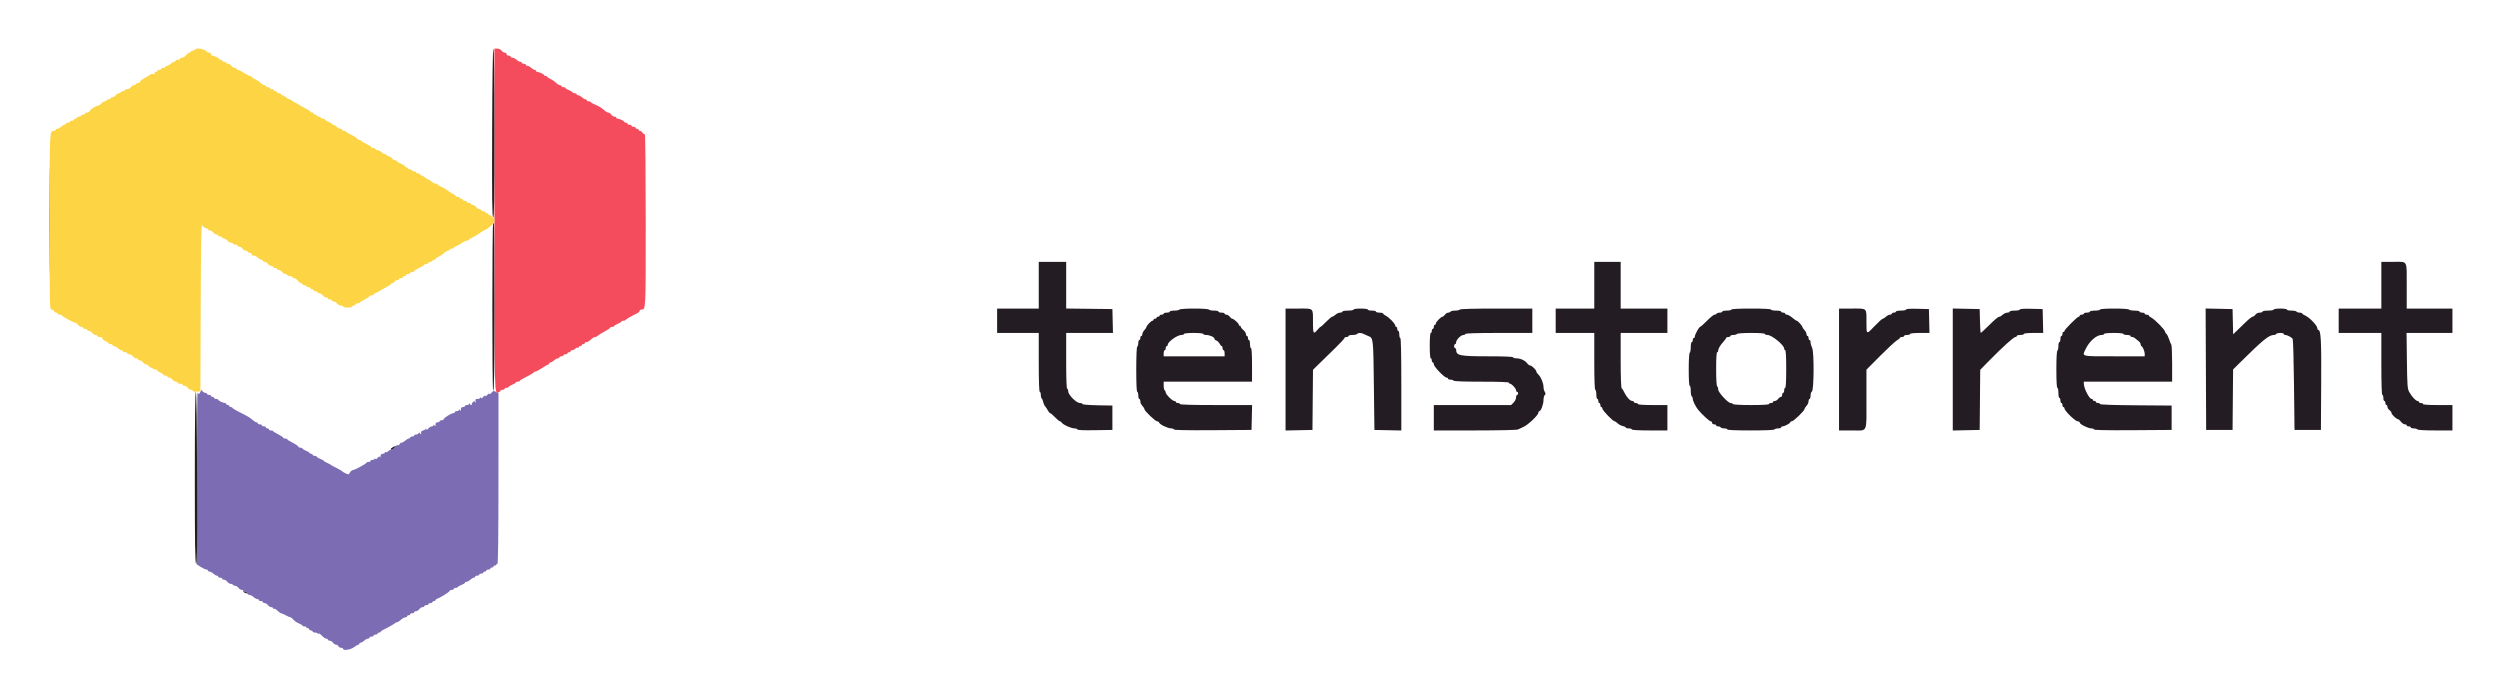
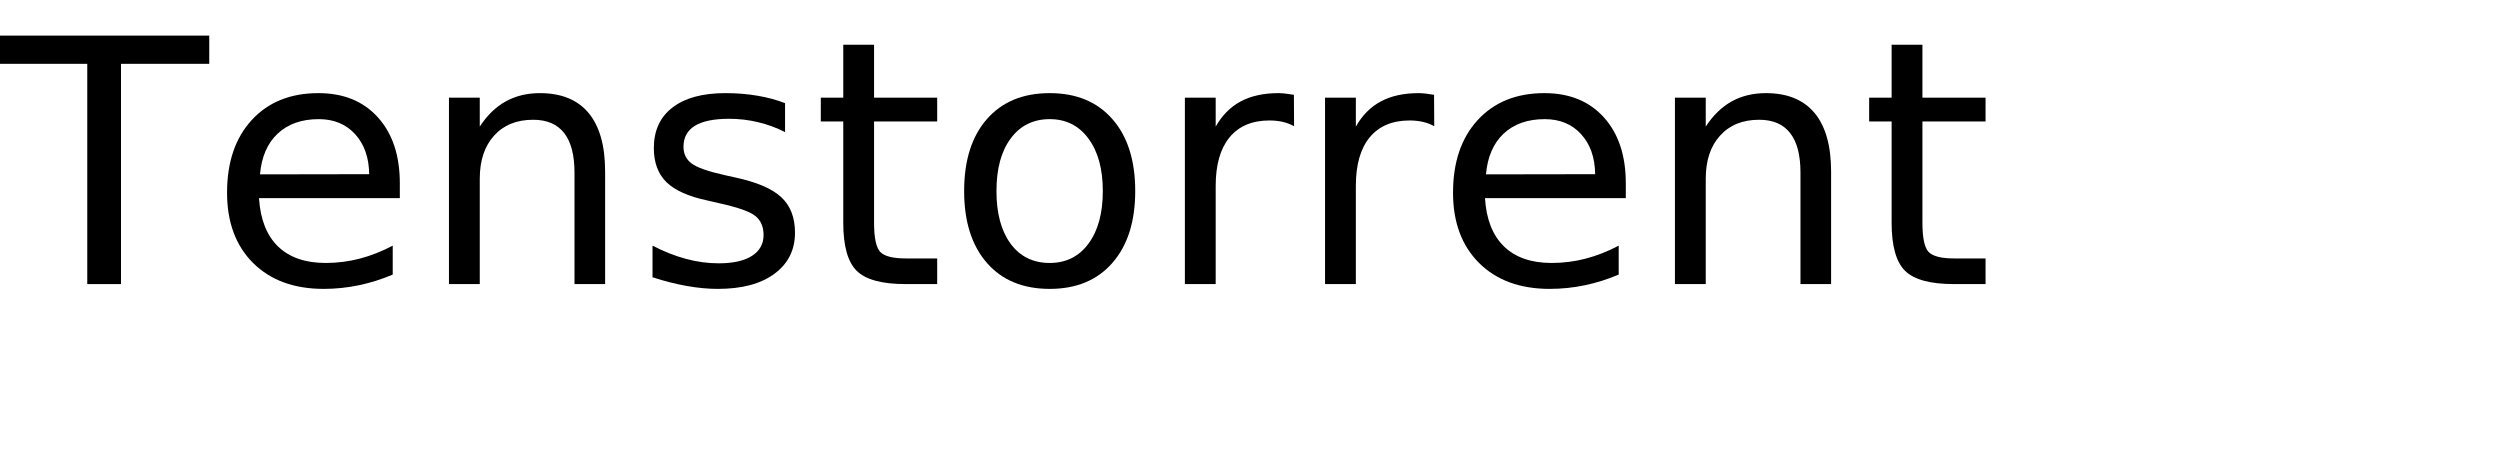
- <svg xmlns="http://www.w3.org/2000/svg" role="img" viewBox="-6.14 -7.14 410.28 114.28">
-   <g fill-rule="evenodd" stroke="none">
-     <path fill="#7b6cb3" d="M26.76 57.136c-.128.403-.354.476-.483.156-.046-.115-.09 6.184-.097 13.998l-.013 14.206.663.419c.365.23.777.418.917.418.139 0 .253.075.253.167 0 .092.116.167.257.167.141 0 .418.15.615.333.197.183.456.333.576.333.12 0 .219.075.219.167 0 .092.15.167.333.167.183 0 .333.075.333.166 0 .092.134.167.297.167.163 0 .405.15.537.333.132.184.369.334.527.334.157 0 .333.075.389.166.057.092.232.167.39.167s.395.15.527.333c.132.184.374.334.537.334.163 0 .296.075.296.166 0 .092.115.167.256.167.14 0 .298.112.351.25.052.138.223.25.38.25.156 0 .445.15.642.333.196.184.473.334.614.334.142 0 .257.075.257.166 0 .092.15.167.334.167.183 0 .333.075.333.167 0 .091.133.166.297.166.163 0 .404.15.536.334.132.183.374.333.537.333.163 0 .297.079.297.177 0 .097.07.133.156.08.085-.053.344.092.575.323.231.231.496.42.589.42.093 0 .437.15.763.333.326.184.674.334.773.334.098 0 .313.17.477.378.164.208.568.485.899.615.33.129.601.297.601.371 0 .075.15.136.333.136.184 0 .334.079.334.176 0 .097.067.135.149.084.082-.05.192.02.245.157.052.137.21.249.35.249.141 0 .256.075.256.167 0 .092.181.167.402.167.222 0 .441.093.487.208.063.155.088.151.098-.018.007-.13.216-.007.496.292.266.285.604.518.75.518.147 0 .267.075.267.166 0 .092.133.167.296.167.163 0 .405.15.537.333.132.184.366.334.519.334.153 0 .322.112.375.25.052.137.248.25.434.25s.339.075.339.166c0 .343 1.213.171 1.764-.25.301-.229.627-.416.725-.416.097 0 .177-.075.177-.167 0-.092.099-.167.219-.167s.379-.15.576-.333c.197-.183.474-.333.615-.333.141 0 .257-.075.257-.167 0-.092.15-.167.333-.167.184 0 .334-.075.334-.166 0-.092.15-.167.333-.167.183 0 .333-.075.333-.167 0-.091.113-.166.25-.166.138 0 .251-.057.252-.125 0-.069.169-.203.375-.299.66-.307 1.871-.99 1.958-1.105.047-.061.195-.136.33-.166.233-.053.341-.124.906-.597.137-.115.364-.208.506-.208.141 0 .257-.075.257-.167 0-.092.112-.167.25-.167.137 0 .25-.075.25-.166 0-.092.15-.167.333-.167.183 0 .333-.075.333-.167 0-.091.134-.166.297-.166.163 0 .405-.15.537-.334.132-.183.373-.333.536-.333.164 0 .297-.075.297-.167 0-.091.15-.166.333-.166.184 0 .334-.075.334-.167 0-.092.15-.167.333-.167.183 0 .333-.075.333-.166 0-.092.113-.167.25-.167.138 0 .25-.066.25-.147 0-.081.132-.19.292-.243.512-.167 1.943-1.063 2.007-1.257.034-.102.206-.186.382-.186.176 0 .319-.075.319-.167 0-.092.15-.167.334-.167.183 0 .333-.06.333-.133 0-.073.262-.228.583-.344.321-.116.584-.281.584-.367 0-.086.115-.156.257-.156.141 0 .418-.15.614-.333.197-.183.457-.333.577-.333.12 0 .218-.075.218-.167 0-.092.15-.167.334-.167.183 0 .333-.075.333-.166 0-.092.15-.167.333-.167.184 0 .334-.075.334-.167 0-.091.112-.166.25-.166.137 0 .25-.075.25-.167 0-.092.15-.167.333-.167.183 0 .333-.075.333-.166 0-.092.113-.167.25-.167.138 0 .25-.075.25-.167 0-.091.113-.166.25-.166.138 0 .25-.08.25-.177 0-.097.074-.131.163-.076.106.066.165-4.839.169-13.961l.005-14.061-.417-.224c-.376-.201-.449-.185-.751.164-.19.218-.335.291-.335.168 0-.124-.144-.052-.334.167-.189.218-.333.29-.333.166 0-.127-.132-.065-.317.148-.227.262-.342.305-.404.151-.066-.165-.089-.167-.099-.007-.007.115-.206.208-.441.208-.364 0-.412.056-.323.375.077.273.062.311-.057.14-.138-.201-.2-.198-.419.022-.142.141-.211.303-.154.36.056.057.022.103-.078.103-.099 0-.218-.093-.264-.208-.068-.167-.087-.167-.098 0-.007.115-.163.208-.346.208-.183 0-.333.075-.333.167 0 .092-.15.167-.334.167-.233 0-.334.112-.336.375-.002.303-.033.327-.164.125-.107-.167-.162-.181-.164-.042-.001.115-.152.208-.336.208-.183 0-.333.075-.333.167 0 .092-.114.167-.253.167-.333 0-1.58.79-1.58 1.002 0 .09-.15.164-.334.164-.183 0-.333.075-.333.167 0 .092-.15.167-.333.167-.234 0-.334.112-.336.375-.002.303-.034.327-.164.125-.108-.167-.163-.181-.164-.042-.002.115-.125.208-.275.208-.15 0-.412.162-.583.359-.21.241-.313.282-.314.125-.002-.16-.041-.174-.125-.045-.068.104-.273.22-.456.256-.221.045-.317.178-.285.395.041.276.02.288-.137.077-.141-.189-.207-.199-.271-.042-.047.115-.229.209-.404.209-.176 0-.32.075-.32.166 0 .092-.15.167-.333.167-.183 0-.333.075-.333.167 0 .091-.099.166-.219.166s-.379.15-.576.334c-.197.183-.466.333-.597.333-.132 0-.284.117-.339.261-.055.143-.179.212-.275.152-.096-.059-.327.086-.513.323-.186.237-.451.431-.589.431-.137 0-.363.113-.501.251-.138.139-.32.209-.405.157-.084-.052-.153-.015-.153.082s-.15.176-.333.176c-.231 0-.338.116-.347.375-.007.207-.052.278-.099.16-.063-.156-.17-.119-.388.132s-.324.288-.387.132c-.066-.165-.089-.167-.1-.007-.007.115-.163.208-.346.208-.183 0-.333.075-.333.167 0 .092-.15.167-.334.167-.183 0-.333.062-.333.139C54 68.951 52.066 70 51.798 70c-.214 0-.631.436-.631.659 0 .172-.967-.224-1.167-.478-.046-.058-.458-.291-.917-.518-.458-.227-.871-.457-.916-.51-.046-.053-.327-.202-.625-.332S47 68.543 47 68.49c0-.052-.263-.197-.583-.323-.321-.126-.584-.29-.584-.365 0-.074-.15-.135-.333-.135-.183 0-.333-.075-.333-.167 0-.092-.113-.167-.25-.167-.138 0-.25-.061-.25-.135 0-.075-.263-.239-.584-.365-.321-.126-.583-.29-.583-.364 0-.075-.142-.136-.316-.136-.173 0-.351-.093-.396-.208-.044-.115-.463-.396-.931-.625-.469-.229-.853-.473-.854-.542-.002-.068-.153-.125-.336-.125-.184 0-.334-.063-.334-.14 0-.077-.356-.321-.791-.542-.436-.22-.817-.457-.848-.526-.03-.069-.199-.125-.375-.125-.175 0-.319-.075-.319-.167 0-.091-.113-.166-.25-.166-.138 0-.25-.075-.25-.167 0-.092-.15-.167-.333-.167-.184 0-.334-.075-.334-.166 0-.092-.15-.167-.333-.167-.183 0-.333-.075-.333-.167 0-.091-.099-.166-.219-.166s-.398-.167-.616-.371c-.419-.39-.81-.621-2.374-1.401-.527-.263-.958-.534-.958-.603 0-.069-.113-.125-.25-.125s-.25-.075-.25-.167c0-.092-.113-.167-.25-.167s-.25-.075-.25-.166c0-.092-.098-.167-.217-.167-.306 0-1.113-.392-1.115-.542-.001-.068-.151-.125-.335-.125-.183 0-.333-.075-.333-.166 0-.092-.113-.167-.25-.167s-.25-.075-.25-.167c0-.091-.15-.166-.333-.166-.184 0-.334-.075-.334-.167 0-.092-.123-.167-.273-.167-.15 0-.366-.126-.479-.281-.188-.257-.215-.25-.321.084" />
-     <path fill="#f44c5c" d="M75.001 28.897c0 29.762-.029 28.629.728 28.338.149-.057.271-.171.271-.253 0-.082.15-.149.333-.149.184 0 .334-.075.334-.166 0-.092.15-.167.333-.167.183 0 .333-.061.333-.136 0-.074.263-.238.584-.364.32-.126.583-.29.583-.364 0-.075.15-.136.333-.136.184 0 .334-.056.335-.125.001-.069.169-.208.375-.308 1.003-.493 1.879-.996 1.929-1.109.031-.068.154-.125.275-.125.121 0 .61-.262 1.086-.583.477-.321.935-.583 1.017-.583.083 0 .15-.075.15-.167 0-.092.098-.167.219-.167.12 0 .379-.15.576-.333.197-.183.473-.333.615-.333.141 0 .257-.075.257-.167 0-.092.15-.167.333-.167.183 0 .333-.075.333-.166 0-.092.15-.167.334-.167.183 0 .333-.075.333-.167 0-.091.112-.166.25-.166s.25-.075.25-.167c0-.092.118-.167.262-.167.144 0 .375-.113.513-.251.139-.139.321-.209.405-.157.084.052.153.015.153-.082s.113-.176.25-.176c.138 0 .25-.075.25-.167 0-.092.113-.167.25-.167.138 0 .25-.075.25-.166 0-.092.118-.167.262-.167.144 0 .367-.094.494-.208.57-.511.744-.625.956-.625.124 0 .371-.132.549-.292.177-.161.679-.473 1.114-.693.436-.221.792-.464.792-.542 0-.077.15-.14.333-.14.184 0 .334-.061.334-.136 0-.074.262-.238.583-.364.321-.126.583-.29.583-.364 0-.075.144-.136.32-.136.175 0 .344-.056.375-.125.053-.12 1.153-.758 1.929-1.118.206-.096.374-.267.375-.382.001-.115.119-.208.263-.208.762 0 .742.392.736-14.664-.003-7.802-.065-14.148-.138-14.103-.073.045-.238-.064-.366-.242-.129-.179-.33-.325-.447-.325-.117 0-.213-.075-.213-.166 0-.092-.113-.167-.25-.167-.138 0-.25-.075-.25-.167 0-.091-.15-.166-.334-.166-.183 0-.333-.075-.333-.167 0-.092-.15-.167-.333-.167-.184 0-.334-.075-.334-.166 0-.092-.112-.167-.25-.167-.137 0-.25-.056-.251-.125-.002-.15-.809-.542-1.115-.542-.119 0-.217-.075-.217-.166 0-.092-.133-.167-.297-.167-.163 0-.404-.15-.536-.333-.132-.184-.34-.334-.461-.334s-.311-.076-.421-.169c-.794-.67-1.06-.842-1.713-1.111-.406-.167-.738-.359-.738-.428S90.683 9.5 90.5 9.5c-.183 0-.333-.075-.333-.167 0-.091-.099-.166-.219-.166s-.379-.15-.576-.334c-.197-.183-.474-.333-.615-.333-.141 0-.257-.075-.257-.167 0-.091-.15-.166-.333-.166-.184 0-.334-.061-.334-.136 0-.074-.262-.238-.583-.364-.321-.126-.583-.29-.583-.365 0-.074-.15-.135-.334-.135C86.15 7.167 86 7.092 86 7c0-.092-.116-.167-.258-.167-.141 0-.436-.179-.655-.397-.218-.219-.628-.5-.909-.624-.281-.125-.511-.283-.511-.353 0-.069-.113-.126-.25-.126-.138 0-.251-.056-.252-.125-.001-.149-.808-.541-1.115-.541-.119 0-.217-.075-.217-.167 0-.092-.098-.167-.218-.167s-.38-.15-.577-.333c-.196-.183-.473-.333-.614-.333-.142 0-.257-.075-.257-.167 0-.092-.15-.167-.334-.167-.183 0-.333-.075-.333-.166 0-.092-.116-.167-.257-.167-.141 0-.418-.15-.615-.333-.197-.184-.493-.334-.659-.334-.166 0-.302-.075-.302-.166 0-.092-.15-.167-.334-.167-.185 0-.333-.111-.333-.25 0-.137-.133-.25-.297-.25-.163 0-.404-.15-.536-.333-.141-.196-.432-.334-.703-.334h-.463v28.064" />
-     <path fill="#231c23" d="M74.627 14.598c-.034 10.851 0 13.8.165 13.937.166.138.208-2.634.208-13.765C75 5.698 74.942.833 74.835.833c-.107 0-.18 4.835-.208 13.765M1.913 29c0 7.746.02 10.915.045 7.042.025-3.873.025-10.211 0-14.084-.025-3.873-.045-.704-.045 7.042m72.882.542c-.179.192-.182 27.458-.003 27.458.165 0 .208-2.861.208-13.75 0-7.562-.038-13.75-.083-13.75-.046 0-.101.019-.122.042m89.538 10.125V43.5H157.5v4h6.833v4.833c0 3.111.06 4.834.167 4.834.092 0 .167.22.167.49 0 .269.065.53.145.58.08.049.188.307.242.573.053.266.194.586.313.712.119.125.323.434.453.686.13.252.305.459.388.459.083 0 .44.3.792.666.352.367.718.667.812.667.094 0 .231.103.305.229.194.333 1.536.938 2.081.938.258 0 .469.076.469.17 0 .112.995.155 2.875.125l2.875-.045v-4l-2.459-.046c-1.451-.028-2.458-.113-2.458-.209 0-.089-.189-.162-.421-.162-.574 0-1.912-1.338-1.912-1.912 0-.232-.075-.421-.167-.421-.107 0-.167-1.639-.167-4.584V47.5h7.678l-.047-1.958-.047-1.959-3.792-.044-3.792-.045v-7.661h-4.5v3.834m91.167 0V43.5h-6.333v4h6.333v4.667c0 3 .06 4.666.167 4.666.091 0 .166.338.166.75 0 .413.075.75.167.75.092 0 .167.15.167.334 0 .183.075.333.166.333.092 0 .167.15.167.333 0 .184.075.334.167.334.091 0 .166.114.166.253 0 .281 1.727 2.08 1.997 2.08.093 0 .322.152.509.339.186.186.561.383.833.437.272.054.495.165.495.245 0 .08.225.146.5.146s.5.075.5.166c0 .105 1.083.167 2.916.167h2.917v-4.167h-2.417c-1.5 0-2.416-.063-2.416-.166 0-.092-.15-.167-.334-.167-.183 0-.333-.075-.333-.167 0-.091-.116-.166-.258-.166-.352 0-.942-.624-1.293-1.368-.16-.34-.364-.663-.453-.718-.099-.061-.163-1.859-.163-4.591V47.5h7.667v-4h-7.667v-7.667H255.5v3.834m129.167 0V43.5h-7v4h7v5.083c0 3.278.059 5.084.166 5.084.092 0 .167.225.167.5s.075.5.167.5c.091 0 .166.15.166.333 0 .183.075.333.167.333.092 0 .167.134.167.297 0 .163.15.405.333.537.183.132.333.339.333.461 0 .245.82 1.025 1.086 1.033.093.003.309.193.481.422.173.23.453.417.623.417.171 0 .31.075.31.167 0 .091.15.166.334.166.183 0 .333.075.333.167 0 .092.221.167.49.167.27 0 .537.075.593.166.062.101 1.224.167 2.927.167h2.823v-4.167h-2.416c-1.5 0-2.417-.063-2.417-.166 0-.092-.15-.167-.333-.167-.184 0-.334-.075-.334-.167 0-.091-.098-.166-.218-.166-.288 0-.998-.768-1.387-1.5-.276-.519-.316-1.085-.366-5.125l-.057-4.542h7.528v-4h-7.5v-3.57c0-4.518.225-4.097-2.184-4.097h-1.982v3.834m-197.25 4c-.057.091-.436.166-.844.166-.407 0-.74.075-.74.167 0 .092-.225.167-.5.167s-.5.075-.5.166c0 .092-.15.167-.333.167-.183 0-.333.075-.333.167 0 .091-.113.166-.25.166-.138 0-.25.075-.25.167 0 .092-.113.167-.25.167-.138 0-.25.075-.25.166 0 .092-.085.167-.189.167-.203 0-.977.83-.978 1.049 0 .072-.15.293-.333.489-.184.197-.334.494-.334.66 0 .166-.075.302-.166.302-.092 0-.167.15-.167.333 0 .184-.075.334-.167.334-.091 0-.166.22-.166.49 0 .269-.075.536-.167.593-.103.064-.167 1.502-.167 3.76 0 2.327.061 3.657.167 3.657.092 0 .167.262.167.583 0 .321.075.583.166.583.092 0 .167.174.167.386 0 .211.15.546.333.743.184.196.334.437.334.535 0 .277 1.796 2.003 2.085 2.003.142 0 .3.107.35.238.118.308 1.44.929 1.98.929.23 0 .418.076.418.168 0 .112 2.157.154 6.375.125l6.375-.043.047-2.042.047-2.042h-5.922c-3.837 0-5.922-.058-5.922-.166 0-.092-.15-.167-.333-.167-.184 0-.334-.075-.334-.167 0-.091-.115-.166-.255-.166-.327 0-1.411-1.077-1.411-1.402 0-.135-.075-.292-.167-.348-.092-.057-.167-.399-.167-.76V55.5h14.5v-2.75c0-1.722-.062-2.75-.166-2.75-.092 0-.167-.3-.167-.667 0-.366-.075-.666-.167-.666-.091 0-.166-.15-.166-.334 0-.183-.075-.333-.167-.333-.092 0-.167-.145-.167-.321 0-.177-.187-.469-.416-.649-.229-.18-.417-.411-.417-.512 0-.102-.075-.185-.167-.185-.091 0-.166-.085-.166-.189 0-.222-.84-.977-1.089-.977-.094 0-.279-.15-.411-.334-.132-.183-.374-.333-.537-.333-.163 0-.297-.075-.297-.167 0-.091-.225-.166-.5-.166s-.5-.075-.5-.167c0-.092-.333-.167-.74-.167s-.786-.075-.843-.166c-.061-.098-1.054-.167-2.417-.167-1.362 0-2.356.069-2.416.167m17.416 9.838V63.51l2.209-.047 2.208-.046.044-4.935.044-4.935 1.039-1.023c.572-.563 1.733-1.696 2.581-2.517.848-.822 1.542-1.572 1.542-1.667 0-.095.15-.173.333-.173.184 0 .334-.075.334-.167 0-.092.295-.167.656-.167.362 0 .704-.075.76-.166.13-.21.665-.216 1.044-.011.159.085.529.252.821.369.789.317.788.309.882 8.142l.087 7.25 2.208.046 2.208.047v-7.588c0-4.948-.058-7.589-.166-7.589-.092 0-.167-.262-.167-.583 0-.321-.075-.583-.167-.583-.091 0-.166-.15-.166-.334 0-.183-.075-.333-.167-.333-.092 0-.167-.098-.167-.217 0-.297-.978-1.314-1.541-1.604-.252-.129-.459-.298-.459-.374 0-.076-.262-.138-.583-.138-.321 0-.583-.075-.583-.167 0-.092-.3-.167-.667-.167-.367 0-.667-.075-.667-.166 0-.096-.5-.167-1.166-.167-.667 0-1.167.071-1.167.167 0 .091-.412.166-.917.166-.504 0-.916.075-.916.167 0 .092-.174.167-.386.167-.211 0-.546.15-.743.333-.196.183-.44.333-.542.333-.101 0-.55.375-.996.834-.446.458-.859.833-.917.833-.057 0-.294.225-.525.5-.646.768-.725.634-.725-1.236 0-2.437.18-2.264-2.351-2.264h-2.149v10.005m28.584-9.838c-.057.091-.394.166-.75.166s-.694.075-.75.167c-.057.092-.232.167-.39.167s-.395.15-.527.333c-.132.183-.313.333-.403.333-.245 0-1.097.865-1.097 1.115 0 .12-.075.219-.167.219-.091 0-.166.15-.166.333 0 .183-.075.333-.167.333-.092 0-.167.15-.167.334 0 .183-.075.333-.166.333-.103 0-.167.806-.167 2.083 0 1.278.064 2.084.167 2.084.091 0 .166.15.166.333 0 .183.075.333.167.333.092 0 .167.145.167.323 0 .372 1.736 2.177 2.094 2.177.131 0 .239.075.239.167 0 .092.183.167.407.167.224 0 .453.075.51.166.064.105 1.779.167 4.593.167 2.882 0 4.49.06 4.49.167 0 .091.078.166.174.166.268 0 .993.786.993 1.076 0 .142.075.258.166.258.092 0 .167.112.167.25 0 .137-.075.25-.167.25-.091 0-.166.191-.166.424 0 .233-.184.608-.409.833l-.41.409H229.167V63.5h6.752c3.767 0 6.88-.068 7.042-.153.159-.084.577-.278.929-.431.738-.322 2.443-1.945 2.443-2.325 0-.142.074-.258.165-.258.252 0 .669-1.133.669-1.82 0-.337.092-.705.204-.817.161-.161.161-.273 0-.531-.112-.18-.204-.544-.204-.809 0-.619-.446-1.687-.852-2.038-.173-.151-.315-.362-.315-.47 0-.267-.765-1.015-1.039-1.015-.121 0-.331-.153-.466-.341-.336-.469-1.102-.825-1.771-.825-.306 0-.557-.075-.557-.167 0-.107-1.514-.167-4.209-.167-4.524 0-5.125-.124-5.125-1.061 0-.149-.075-.272-.166-.272-.092 0-.167-.15-.167-.333 0-.184.075-.334.167-.334.091 0 .166-.139.166-.31 0-.402.788-1.19 1.19-1.19.171 0 .31-.075.31-.166 0-.108 1.945-.167 5.5-.167h5.5v-4h-5.906c-3.759 0-5.945.061-6.01.167m44.583 0c0 .091-.338.166-.75.166-.413 0-.75.075-.75.167 0 .092-.183.167-.407.167-.224 0-.453.075-.51.166-.056.092-.215.167-.352.167-.137 0-.691.45-1.231 1-.54.55-1.047 1-1.127 1-.177 0-.873 1.274-.873 1.599 0 .129-.075.234-.167.234-.091 0-.166.15-.166.334 0 .183-.075.333-.167.333-.092 0-.167.371-.167.823 0 .453-.075.87-.166.927-.1.062-.167 1.168-.167 2.76 0 1.66.063 2.657.167 2.657.091 0 .166.37.166.823 0 .453.075.87.167.927.092.056.167.246.167.421 0 .314.478 1.277.877 1.768.61.748 1.854 1.894 2.056 1.894.128 0 .233.112.233.25 0 .139.148.25.334.25.183 0 .333.075.333.167 0 .091.146.166.323.166.178 0 .37.075.427.167.057.092.324.167.593.167.27 0 .49.075.49.166 0 .107 1.386.167 3.824.167 2.369 0 3.863-.063 3.926-.167.057-.091.324-.166.594-.166.269 0 .49-.075.49-.167 0-.092.101-.167.224-.167.334 0 1.276-.501 1.276-.679 0-.084.114-.154.253-.154.286 0 2.08-1.729 2.08-2.003 0-.098.15-.339.333-.535.184-.197.334-.532.334-.743 0-.212.075-.386.166-.386.092 0 .167-.256.167-.569 0-.313.094-.601.208-.639.345-.114.391-6.475.052-7.155-.143-.287-.26-.697-.26-.912 0-.215-.075-.391-.167-.391-.091 0-.166-.15-.166-.334 0-.183-.075-.333-.167-.333-.092 0-.167-.136-.167-.302 0-.166-.15-.463-.333-.66-.183-.196-.333-.417-.334-.489 0-.194-.763-1.049-.935-1.049-.081-.001-.41-.225-.731-.5s-.715-.499-.875-.5c-.16 0-.292-.075-.292-.167 0-.091-.15-.166-.333-.166-.183 0-.333-.075-.333-.167 0-.092-.375-.167-.834-.167-.458 0-.833-.075-.833-.166 0-.106-1.194-.167-3.25-.167s-3.25.061-3.25.167m17.667 9.833v10h2.149c2.622 0 2.351.607 2.351-5.249V53.53l2.228-2.243c1.226-1.233 2.463-2.381 2.75-2.551.287-.169.522-.367.522-.439 0-.072.15-.13.333-.13.183 0 .333-.075.333-.167 0-.092.225-.167.5-.167s.5-.075.5-.166c0-.1.641-.167 1.589-.167h1.589l-.047-1.958-.047-1.959-1.875-.047c-1.209-.03-1.875.014-1.875.125 0 .096-.372.172-.834.172-.458 0-.833.075-.833.167 0 .092-.15.167-.333.167-.184 0-.334.075-.334.166 0 .092-.136.167-.302.167-.166 0-.462.15-.659.333-.197.184-.437.334-.534.334-.097 0-.677.525-1.29 1.166-1.411 1.479-1.381 1.492-1.381-.569 0-2.437.179-2.264-2.351-2.264h-2.149v10m18.666 0v10.01l2.209-.047 2.208-.046.044-4.934.044-4.933 1.539-1.567c2.144-2.181 3.954-3.816 4.227-3.816.126 0 .229-.075.229-.167 0-.092.263-.167.584-.167.32 0 .583-.075.583-.166 0-.1.641-.167 1.589-.167h1.588l-.047-1.958-.047-1.959-1.875-.047c-1.209-.03-1.875.014-1.875.125 0 .096-.371.172-.833.172-.458 0-.833.075-.833.167 0 .092-.174.167-.386.167-.211 0-.546.15-.743.333-.196.183-.435.333-.529.333-.229 0-.678.375-1.946 1.625-.581.573-1.093 1.042-1.138 1.042-.045 0-.102-.881-.128-1.958l-.047-1.959-2.208-.046-2.209-.047V53.5m24.167-9.833c0 .091-.375.166-.833.166-.459 0-.834.075-.834.167 0 .092-.225.167-.5.167s-.5.075-.5.166c0 .092-.15.167-.333.167-.183 0-.333.075-.333.167 0 .091-.077.166-.17.166-.221 0-2.33 2.109-2.33 2.331 0 .093-.075.169-.167.169-.092 0-.167.15-.167.334 0 .183-.075.333-.166.333-.092 0-.167.225-.167.5s-.075.5-.167.5c-.091 0-.166.296-.166.657 0 .361-.075.703-.167.76-.101.062-.167 1.279-.167 3.093 0 1.882.062 2.99.167 2.99.092 0 .167.375.167.833 0 .459.075.834.166.834.092 0 .167.187.167.416 0 .23.075.417.167.417.091 0 .166.15.166.333 0 .184.075.334.167.334.092 0 .167.102.167.227 0 .375 1.769 2.106 2.152 2.106.191 0 .35.094.352.208.006.273 1.373.959 1.91.959.231 0 .419.076.419.168 0 .112 2.157.154 6.375.125l6.375-.043v-4l-5.875-.044c-3.725-.028-5.875-.104-5.875-.208 0-.091-.15-.165-.333-.165-.184 0-.334-.075-.334-.167 0-.091-.112-.166-.25-.166-.137 0-.25-.075-.25-.167 0-.092-.096-.167-.214-.167-.376 0-1.247-1.68-1.273-2.458l-.013-.375h14.5v-2.967c0-1.631-.062-3.038-.137-3.125-.076-.087-.238-.478-.361-.869s-.323-.794-.446-.895c-.122-.102-.222-.269-.222-.373 0-.273-1.67-1.981-2.209-2.258-.252-.13-.458-.298-.458-.374 0-.077-.15-.139-.333-.139-.184 0-.334-.075-.334-.167 0-.091-.187-.166-.416-.166-.229 0-.417-.075-.417-.167 0-.092-.371-.167-.823-.167-.453 0-.87-.075-.927-.166-.061-.099-1.057-.167-2.427-.167-1.437 0-2.323.064-2.323.167m17.374 9.786l.043 9.964h4.333l.044-4.964.044-4.963 1.216-1.204c3.667-3.63 4.676-4.453 5.462-4.453.164 0 .344-.075.401-.166.056-.092.361-.167.676-.167.316 0 .574.075.574.167 0 .091.097.166.216.166.36 0 1.102.4 1.239.667.07.137.165 3.55.211 7.583l.084 7.334h4.333l.045-7.5c.045-7.324-.044-8.917-.498-8.917-.072 0-.13-.112-.13-.248 0-.459-1.264-1.786-2.019-2.12-.265-.118-.481-.27-.481-.339 0-.07-.183-.126-.407-.126-.224 0-.453-.075-.51-.167-.057-.092-.436-.167-.843-.167s-.74-.075-.74-.166c0-.094-.473-.167-1.084-.167-.611 0-1.083.073-1.083.167 0 .091-.413.166-.917.166s-.916.075-.916.167c0 .092-.209.167-.464.167-.272 0-.562.137-.703.333-.132.183-.338.333-.457.333s-.647.418-1.172.929c-.525.51-1.196 1.16-1.491 1.444l-.536.517-.047-2.07-.047-2.07-2.21-.046-2.209-.047.043 9.963m-164.541-5.786c0 .091.21.166.467.166.582 0 1.364.352 1.365.614.001.109.14.241.308.295.169.053.407.283.528.511.122.227.284.414.36.414.077 0 .139.15.139.333 0 .183.075.333.167.333.091 0 .166.225.166.5v.5h-10v-.5c0-.275.075-.5.167-.5.092 0 .167-.15.167-.333 0-.183.075-.333.166-.333.092 0 .167-.101.167-.224 0-.485 1.57-1.61 2.248-1.61.23 0 .419-.075.419-.166 0-.1.639-.167 1.583-.167s1.583.067 1.583.167m92.167 0c0 .091.189.166.419.166.718 0 2.748 1.661 2.748 2.248 0 .139.075.252.166.252.105 0 .167 1.139.167 3.084 0 1.944-.062 3.083-.167 3.083-.091 0-.166.188-.166.417 0 .229-.075.416-.167.416-.092 0-.167.15-.167.334 0 .183-.096.333-.213.333-.117 0-.321.15-.453.333-.132.184-.374.334-.537.334-.163 0-.297.075-.297.166 0 .092-.15.167-.333.167-.183 0-.333.075-.333.167 0 .104-1.08.166-2.907.166-1.758 0-2.948-.066-3.01-.166-.057-.092-.222-.167-.368-.167-.439 0-2.049-1.752-2.049-2.229 0-.23-.075-.464-.166-.521-.101-.062-.167-1.196-.167-2.843 0-1.716.062-2.74.167-2.74.091 0 .166-.114.166-.253 0-.334.314-.869.875-1.49.251-.279.457-.564.458-.632 0-.069.151-.125.334-.125.183 0 .333-.075.333-.167 0-.092.221-.167.49-.167.27 0 .537-.075.594-.166.06-.098 1.029-.167 2.343-.167 1.382 0 2.24.064 2.24.167m58.833 0c0 .091.263.166.584.166.321 0 .583.075.583.167 0 .092.118.167.262.167.144 0 .36.093.479.208.12.115.377.319.572.453.194.135.354.379.354.542 0 .163.056.297.125.298.186.002.541.843.541 1.282v.383h-5c-5.616 0-5.311.082-4.668-1.246.601-1.241 1.761-2.254 2.583-2.254.23 0 .419-.075.419-.166 0-.1.639-.167 1.583-.167s1.583.067 1.583.167m-316.5 23.468c0 10.911.046 14.03.209 14.253.167.229.199-2.533.164-13.968-.028-9.255-.101-14.253-.208-14.253-.107 0-.165 4.871-.165 13.968m32.542-4.908c-.206.102-.375.243-.375.313 0 .23.277.132.583-.207.334-.368.328-.372-.208-.106M33.729 89.855c.021.108.207.259.413.335.238.088.338.079.273-.026-.056-.09-.203-.164-.328-.164-.124 0-.264-.077-.311-.171-.046-.094-.067-.082-.047.026" />
-     <path fill="#fcd444" d="M25.833 1c0 .092-.15.167-.333.167-.183 0-.333.075-.333.166 0 .092-.102.167-.227.167s-.367.188-.54.417c-.176.235-.481.416-.699.416-.216 0-.342.074-.284.167.058.095-.082.167-.324.167-.234 0-.426.075-.426.166 0 .092-.099.167-.219.167s-.379.15-.576.333c-.197.184-.474.334-.615.334-.141 0-.257.075-.257.166 0 .092-.15.167-.333.167-.184 0-.334.075-.334.167 0 .091-.15.166-.333.166-.183 0-.333.075-.333.167 0 .092-.117.167-.26.167-.143 0-.214.075-.157.166.058.094-.077.167-.31.167-.227 0-.437.056-.468.125-.03.069-.412.306-.847.526-.435.221-.792.502-.792.625s-.15.224-.333.224c-.183 0-.333.075-.333.167 0 .091-.134.166-.297.166-.163 0-.405.15-.537.334-.132.183-.411.333-.62.333-.209 0-.38.075-.38.167 0 .091-.15.166-.333.166-.183 0-.333.075-.333.167 0 .092-.134.167-.297.167-.163 0-.405.15-.537.333-.132.183-.373.333-.536.333-.164 0-.297.075-.297.167 0 .092-.15.167-.333.167-.184 0-.334.075-.334.166 0 .092-.133.167-.296.167-.163 0-.405.15-.537.333-.132.184-.325.334-.428.334-.347 0-1.255.53-1.454.85-.109.174-.33.316-.491.316-.162 0-.294.075-.294.167 0 .092-.15.167-.333.167-.183 0-.333.075-.333.166 0 .092-.15.167-.334.167-.183 0-.333.075-.333.167 0 .091-.112.166-.25.166S6 12.408 6 12.5c0 .092-.15.167-.333.167-.184 0-.334.075-.334.166 0 .092-.15.167-.333.167-.183 0-.333.075-.333.167 0 .091-.099.166-.219.166s-.379.15-.576.334c-.197.183-.474.333-.615.333-.141 0-.257.075-.257.167 0 .091-.118.166-.262.166-.758 0-.738-.397-.738 14.905 0 14.046.008 14.429.316 14.429.173 0 .358.112.411.25.053.137.211.25.351.25.14 0 .255.075.255.166 0 .092.144.167.32.167.175 0 .344.062.375.139.073.182 1.934 1.194 2.195 1.194.112 0 .312.15.444.334.132.183.373.333.536.333.164 0 .297.075.297.167 0 .091.15.166.333.166.184 0 .334.075.334.167 0 .092.133.167.296.167.163 0 .405.15.537.333.132.183.374.333.537.333.163 0 .296.075.296.167 0 .092.188.167.417.167.243 0 .417.095.417.229 0 .127.225.323.5.437.275.114.5.273.5.354 0 .08.15.146.333.146.183 0 .333.075.333.167 0 .092.116.167.257.167.142 0 .418.15.615.333.197.183.456.333.576.333.121 0 .219.075.219.167 0 .092.192.167.427.167.241 0 .381.072.323.166-.057.093.069.167.287.167.214 0 .498.15.63.333.132.184.373.334.536.334.164 0 .297.075.297.166 0 .092.133.167.297.167.163 0 .404.15.536.333.132.184.374.334.537.334.163 0 .297.069.297.154 0 .178.941.679 1.275.679.124 0 .225.066.225.146 0 .081.225.24.5.354.275.114.5.273.5.354 0 .08.15.146.333.146.183 0 .333.075.333.167 0 .091.134.166.297.166.163 0 .405.15.537.334.132.183.373.333.536.333.164 0 .297.075.297.167 0 .091.188.166.417.166.229 0 .416.075.416.167 0 .092.134.167.297.167.163 0 .405.15.537.333.132.183.373.333.536.333.164 0 .297.08.297.177 0 .102.263.155.625.125l.625-.052.043-13.625c.027-8.89.1-13.625.208-13.625.091 0 .166.074.166.164 0 .09.187.21.416.268.23.057.417.171.417.253 0 .082.133.149.297.149.163 0 .404.15.536.333.132.183.374.333.537.333.163 0 .297.075.297.167 0 .092.15.167.333.167.183 0 .333.075.333.166 0 .092.134.167.297.167.163 0 .405.15.537.333.132.184.369.334.527.334.157 0 .333.075.389.166.057.092.249.167.427.167s.323.075.323.167c0 .091.134.166.297.166.163 0 .405.15.537.334.132.183.373.333.536.333.164 0 .297.075.297.167 0 .091.15.166.333.166.192 0 .334.111.334.263 0 .157.113.24.285.207.157-.03.468.114.691.321.223.207.507.376.631.376s.226.075.226.167c0 .091.133.166.297.166.163 0 .404.15.536.334.132.183.374.333.537.333.163 0 .297.075.297.167 0 .091.15.166.333.166.183 0 .333.075.333.167 0 .092.134.167.297.167.163 0 .405.15.537.333.132.183.373.333.536.333.164 0 .297.075.297.167 0 .092.188.167.417.167.229 0 .416.075.416.166 0 .092.133.167.294.167.162 0 .435.188.607.417.172.229.415.416.539.416.125 0 .227.075.227.167 0 .092.15.167.333.167.184 0 .334.075.334.166 0 .092.15.167.333.167.183 0 .333.075.333.167 0 .091.113.166.25.166.138 0 .25.075.25.167 0 .092.15.167.334.167.183 0 .333.075.333.166 0 .092.133.167.297.167.163 0 .404.15.536.333.132.184.374.334.537.334.163 0 .297.075.297.166 0 .092.15.167.333.167.183 0 .333.075.333.167 0 .091.134.166.297.166.163 0 .405.15.537.334.132.183.411.333.62.333.209 0 .38.075.38.167 0 .091.337.166.75.166.412 0 .75-.075.75-.166 0-.092.112-.167.25-.167.137 0 .25-.075.25-.167 0-.091.143-.166.319-.166.176 0 .345-.057.375-.125.031-.069.412-.306.847-.527.436-.22.792-.464.792-.541 0-.077.15-.141.333-.141.184 0 .334-.056.334-.126 0-.069.243-.232.541-.361.298-.13.58-.28.625-.335.046-.054.44-.278.875-.498.436-.219.792-.462.792-.539 0-.077.115-.141.255-.141.141 0 .299-.112.351-.25.053-.137.238-.25.412-.25.173 0 .315-.075.315-.166 0-.092.15-.167.334-.167.183 0 .333-.075.333-.167 0-.091.112-.166.25-.166.137 0 .25-.075.25-.167 0-.092.15-.167.333-.167.184 0 .334-.075.334-.166 0-.092.15-.167.333-.167.183 0 .333-.069.333-.153 0-.084.375-.323.834-.53.458-.207.833-.438.833-.513 0-.076.15-.137.333-.137.184 0 .334-.075.334-.167 0-.092.15-.167.333-.167.183 0 .333-.075.333-.166 0-.092.113-.167.25-.167.138 0 .25-.066.25-.146 0-.081.211-.234.468-.34.256-.107.666-.378.909-.604.243-.225.558-.41.699-.41.142 0 .258-.075.258-.167 0-.091.15-.166.333-.166.183 0 .333-.057.333-.126 0-.07.244-.232.542-.362.298-.13.579-.279.625-.332.169-.197.837-.514 1.081-.514.139 0 .252-.066.252-.147 0-.081.132-.189.292-.24.286-.09 1.21-.614 1.375-.779.087-.088.678-.434 1.258-.738.542-.285 1.33-1.143 1.274-1.389-.077-.339-.578-.873-.819-.873-.117 0-.213-.075-.213-.167 0-.092-.113-.167-.25-.167-.138 0-.25-.079-.25-.176 0-.097-.069-.134-.153-.082-.085.052-.267-.018-.405-.157-.138-.138-.353-.251-.477-.251-.123 0-.333-.15-.465-.334-.132-.183-.374-.333-.537-.333-.163 0-.296-.075-.296-.167 0-.091-.15-.166-.334-.166-.183 0-.333-.075-.333-.167 0-.092-.15-.167-.333-.167-.184 0-.334-.075-.334-.166 0-.092-.112-.167-.25-.167-.137 0-.25-.075-.25-.167 0-.091-.15-.166-.333-.166-.183 0-.333-.058-.333-.129 0-.071-.282-.277-.625-.458-.344-.181-.729-.428-.856-.548-.126-.12-.52-.344-.875-.498-.354-.154-.644-.337-.644-.407 0-.07-.136-.127-.302-.127-.166 0-.463-.15-.66-.333-.197-.184-.439-.334-.538-.334-.1 0-.342-.15-.539-.333-.197-.183-.456-.333-.576-.333-.12 0-.219-.075-.219-.167 0-.092-.15-.167-.333-.167-.183 0-.333-.075-.333-.166 0-.092-.15-.167-.334-.167-.183 0-.333-.075-.333-.167 0-.091-.15-.166-.333-.166-.184 0-.334-.075-.334-.167 0-.092-.112-.167-.25-.167-.137 0-.25-.075-.25-.168 0-.092-.3-.288-.666-.434-.367-.147-.667-.334-.667-.416 0-.081-.133-.148-.297-.148-.163 0-.404-.15-.536-.334-.132-.183-.374-.333-.537-.333-.163 0-.297-.075-.297-.167 0-.091-.115-.166-.257-.166-.141 0-.418-.15-.614-.334-.197-.183-.494-.333-.66-.333-.166 0-.302-.075-.302-.167 0-.091-.15-.166-.333-.166-.184 0-.334-.061-.334-.134 0-.074-.374-.318-.83-.542-.457-.224-.832-.464-.834-.533-.001-.068-.144-.125-.318-.125-.173 0-.355-.103-.404-.23-.049-.127-.469-.403-.934-.613-.466-.211-.846-.444-.846-.52 0-.075-.15-.137-.334-.137-.183 0-.333-.075-.333-.166 0-.092-.116-.167-.257-.167-.141 0-.418-.15-.615-.333-.197-.184-.456-.334-.576-.334-.12 0-.219-.061-.219-.135 0-.075-.262-.239-.583-.365-.321-.126-.583-.29-.583-.364 0-.075-.15-.136-.334-.136-.183 0-.333-.075-.333-.166 0-.092-.15-.167-.333-.167-.184 0-.334-.075-.334-.167 0-.091-.112-.166-.25-.166-.137 0-.25-.075-.25-.167 0-.092-.112-.167-.25-.167-.137 0-.25-.056-.25-.125 0-.068-.432-.347-.958-.618-.527-.272-.996-.54-1.042-.597-.045-.057-.327-.209-.625-.339-.298-.129-.541-.292-.541-.361 0-.07-.116-.126-.257-.126-.142 0-.418-.15-.615-.334-.197-.183-.456-.333-.576-.333-.121 0-.219-.075-.219-.167 0-.091-.15-.166-.333-.166-.184 0-.334-.075-.334-.167 0-.092-.112-.167-.25-.167-.137 0-.25-.075-.25-.166 0-.092-.15-.167-.333-.167-.183 0-.333-.075-.333-.167 0-.091-.15-.166-.334-.166-.183 0-.333-.075-.333-.167 0-.092-.116-.167-.258-.167-.141 0-.432-.174-.645-.387-.213-.213-.622-.485-.909-.604-.287-.119-.521-.282-.521-.362 0-.081-.118-.147-.262-.147-.144 0-.589-.225-.988-.5-.4-.275-.845-.5-.989-.5-.144 0-.261-.075-.261-.166 0-.092-.134-.167-.297-.167-.163 0-.405-.15-.537-.333-.132-.184-.373-.334-.536-.334-.164 0-.297-.075-.297-.166 0-.092-.15-.167-.333-.167-.184 0-.334-.075-.334-.167 0-.091-.112-.166-.25-.166-.137 0-.25-.057-.251-.125-.002-.15-.809-.542-1.115-.542-.119 0-.217-.113-.217-.25 0-.139-.148-.25-.333-.25-.184 0-.334-.056-.335-.125-.002-.216-.874-.542-1.449-.542-.302 0-.55.075-.55.167" />
+ <svg xmlns="http://www.w3.org/2000/svg" xmlns:xlink="http://www.w3.org/1999/xlink" width="440" height="80" viewBox="0 0 440 80">
+   <defs>
+     <g>
+       <g id="glyph-0-0">
+         <path d="M -0.172 -43.734 L 36.828 -43.734 L 36.828 -38.766 L 21.297 -38.766 L 21.297 0 L 15.359 0 L 15.359 -38.766 L -0.172 -38.766 Z M -0.172 -43.734 " />
+       </g>
+       <g id="glyph-0-1">
+         <path d="M 33.719 -17.75 L 33.719 -15.125 L 8.938 -15.125 C 9.164 -11.406 10.281 -8.57 12.281 -6.625 C 14.289 -4.688 17.082 -3.719 20.656 -3.719 C 22.727 -3.719 24.734 -3.973 26.672 -4.484 C 28.617 -4.992 30.551 -5.754 32.469 -6.766 L 32.469 -1.672 C 30.531 -0.848 28.547 -0.223 26.516 0.203 C 24.484 0.629 22.422 0.844 20.328 0.844 C 15.098 0.844 10.953 -0.676 7.891 -3.719 C 4.836 -6.77 3.312 -10.891 3.312 -16.078 C 3.312 -21.453 4.758 -25.719 7.656 -28.875 C 10.562 -32.031 14.473 -33.609 19.391 -33.609 C 23.805 -33.609 27.297 -32.188 29.859 -29.344 C 32.43 -26.5 33.719 -22.633 33.719 -17.75 Z M 28.328 -19.344 C 28.285 -22.289 27.457 -24.641 25.844 -26.391 C 24.238 -28.148 22.109 -29.031 19.453 -29.031 C 16.441 -29.031 14.031 -28.18 12.219 -26.484 C 10.414 -24.785 9.379 -22.395 9.109 -19.312 Z M 28.328 -19.344 " />
+       </g>
+       <g id="glyph-0-2">
+         <path d="M 32.938 -19.812 L 32.938 0 L 27.547 0 L 27.547 -19.625 C 27.547 -22.727 26.938 -25.051 25.719 -26.594 C 24.508 -28.145 22.695 -28.922 20.281 -28.922 C 17.363 -28.922 15.066 -27.988 13.391 -26.125 C 11.711 -24.27 10.875 -21.742 10.875 -18.547 L 10.875 0 L 5.453 0 L 5.453 -32.812 L 10.875 -32.812 L 10.875 -27.719 C 12.156 -29.688 13.672 -31.16 15.422 -32.141 C 17.172 -33.117 19.188 -33.609 21.469 -33.609 C 25.238 -33.609 28.094 -32.441 30.031 -30.109 C 31.969 -27.773 32.938 -24.344 32.938 -19.812 Z M 32.938 -19.812 " />
+       </g>
+       <g id="glyph-0-3">
+         <path d="M 26.578 -31.844 L 26.578 -26.75 C 25.047 -27.531 23.457 -28.113 21.812 -28.5 C 20.176 -28.895 18.484 -29.094 16.734 -29.094 C 14.055 -29.094 12.047 -28.68 10.703 -27.859 C 9.367 -27.035 8.703 -25.805 8.703 -24.172 C 8.703 -22.922 9.18 -21.938 10.141 -21.219 C 11.098 -20.508 13.02 -19.832 15.906 -19.188 L 17.75 -18.781 C 21.582 -17.957 24.301 -16.797 25.906 -15.297 C 27.52 -13.805 28.328 -11.723 28.328 -9.047 C 28.328 -6.004 27.117 -3.594 24.703 -1.812 C 22.297 -0.039 18.984 0.844 14.766 0.844 C 13.004 0.844 11.172 0.672 9.266 0.328 C 7.367 -0.004 5.363 -0.516 3.25 -1.203 L 3.25 -6.766 C 5.238 -5.734 7.203 -4.957 9.141 -4.438 C 11.078 -3.914 12.992 -3.656 14.891 -3.656 C 17.422 -3.656 19.367 -4.086 20.734 -4.953 C 22.109 -5.828 22.797 -7.055 22.797 -8.641 C 22.797 -10.109 22.301 -11.234 21.312 -12.016 C 20.32 -12.797 18.16 -13.547 14.828 -14.266 L 12.953 -14.703 C 9.609 -15.41 7.191 -16.488 5.703 -17.938 C 4.223 -19.395 3.484 -21.395 3.484 -23.938 C 3.484 -27.02 4.578 -29.398 6.766 -31.078 C 8.953 -32.766 12.055 -33.609 16.078 -33.609 C 18.078 -33.609 19.953 -33.457 21.703 -33.156 C 23.461 -32.863 25.086 -32.426 26.578 -31.844 Z M 26.578 -31.844 " />
+       </g>
+       <g id="glyph-0-4">
+         <path d="M 10.984 -42.125 L 10.984 -32.812 L 22.094 -32.812 L 22.094 -28.625 L 10.984 -28.625 L 10.984 -10.812 C 10.984 -8.133 11.348 -6.414 12.078 -5.656 C 12.816 -4.895 14.305 -4.516 16.547 -4.516 L 22.094 -4.516 L 22.094 0 L 16.547 0 C 12.391 0 9.52 -0.773 7.938 -2.328 C 6.352 -3.879 5.562 -6.707 5.562 -10.812 L 5.562 -28.625 L 1.609 -28.625 L 1.609 -32.812 L 5.562 -32.812 L 5.562 -42.125 Z M 10.984 -42.125 " />
+       </g>
+       <g id="glyph-0-5">
+         <path d="M 18.375 -29.031 C 15.477 -29.031 13.191 -27.898 11.516 -25.641 C 9.836 -23.391 9 -20.301 9 -16.375 C 9 -12.445 9.832 -9.352 11.5 -7.094 C 13.164 -4.844 15.457 -3.719 18.375 -3.719 C 21.238 -3.719 23.508 -4.848 25.188 -7.109 C 26.875 -9.379 27.719 -12.469 27.719 -16.375 C 27.719 -20.258 26.875 -23.336 25.188 -25.609 C 23.508 -27.891 21.238 -29.031 18.375 -29.031 Z M 18.375 -33.609 C 23.062 -33.609 26.738 -32.082 29.406 -29.031 C 32.082 -25.988 33.422 -21.77 33.422 -16.375 C 33.422 -11.008 32.082 -6.797 29.406 -3.734 C 26.738 -0.68 23.062 0.844 18.375 0.844 C 13.664 0.844 9.977 -0.68 7.312 -3.734 C 4.645 -6.797 3.312 -11.008 3.312 -16.375 C 3.312 -21.77 4.645 -25.988 7.312 -29.031 C 9.977 -32.082 13.664 -33.609 18.375 -33.609 Z M 18.375 -33.609 " />
+       </g>
+       <g id="glyph-0-6">
+         <path d="M 24.672 -27.781 C 24.066 -28.125 23.406 -28.379 22.688 -28.547 C 21.977 -28.711 21.191 -28.797 20.328 -28.797 C 17.285 -28.797 14.945 -27.805 13.312 -25.828 C 11.688 -23.848 10.875 -21 10.875 -17.281 L 10.875 0 L 5.453 0 L 5.453 -32.812 L 10.875 -32.812 L 10.875 -27.719 C 12 -29.707 13.469 -31.188 15.281 -32.156 C 17.102 -33.125 19.316 -33.609 21.922 -33.609 C 22.285 -33.609 22.691 -33.582 23.141 -33.531 C 23.586 -33.477 24.086 -33.406 24.641 -33.312 Z M 24.672 -27.781 " />
+       </g>
+     </g>
+   </defs>
+   <g fill="rgb(0%, 0%, 0%)" fill-opacity="1">
+     <use xlink:href="#glyph-0-0" x="0" y="50" />
+     <use xlink:href="#glyph-0-1" x="36.65" y="50" />
+     <use xlink:href="#glyph-0-2" x="73.564" y="50" />
+     <use xlink:href="#glyph-0-3" x="111.592" y="50" />
+     <use xlink:href="#glyph-0-4" x="142.852" y="50" />
+     <use xlink:href="#glyph-0-5" x="166.377" y="50" />
+     <use xlink:href="#glyph-0-6" x="203.086" y="50" />
+     <use xlink:href="#glyph-0-6" x="227.754" y="50" />
+     <use xlink:href="#glyph-0-1" x="252.422" y="50" />
+     <use xlink:href="#glyph-0-2" x="289.336" y="50" />
+     <use xlink:href="#glyph-0-4" x="327.363" y="50" />
  </g>
</svg>
